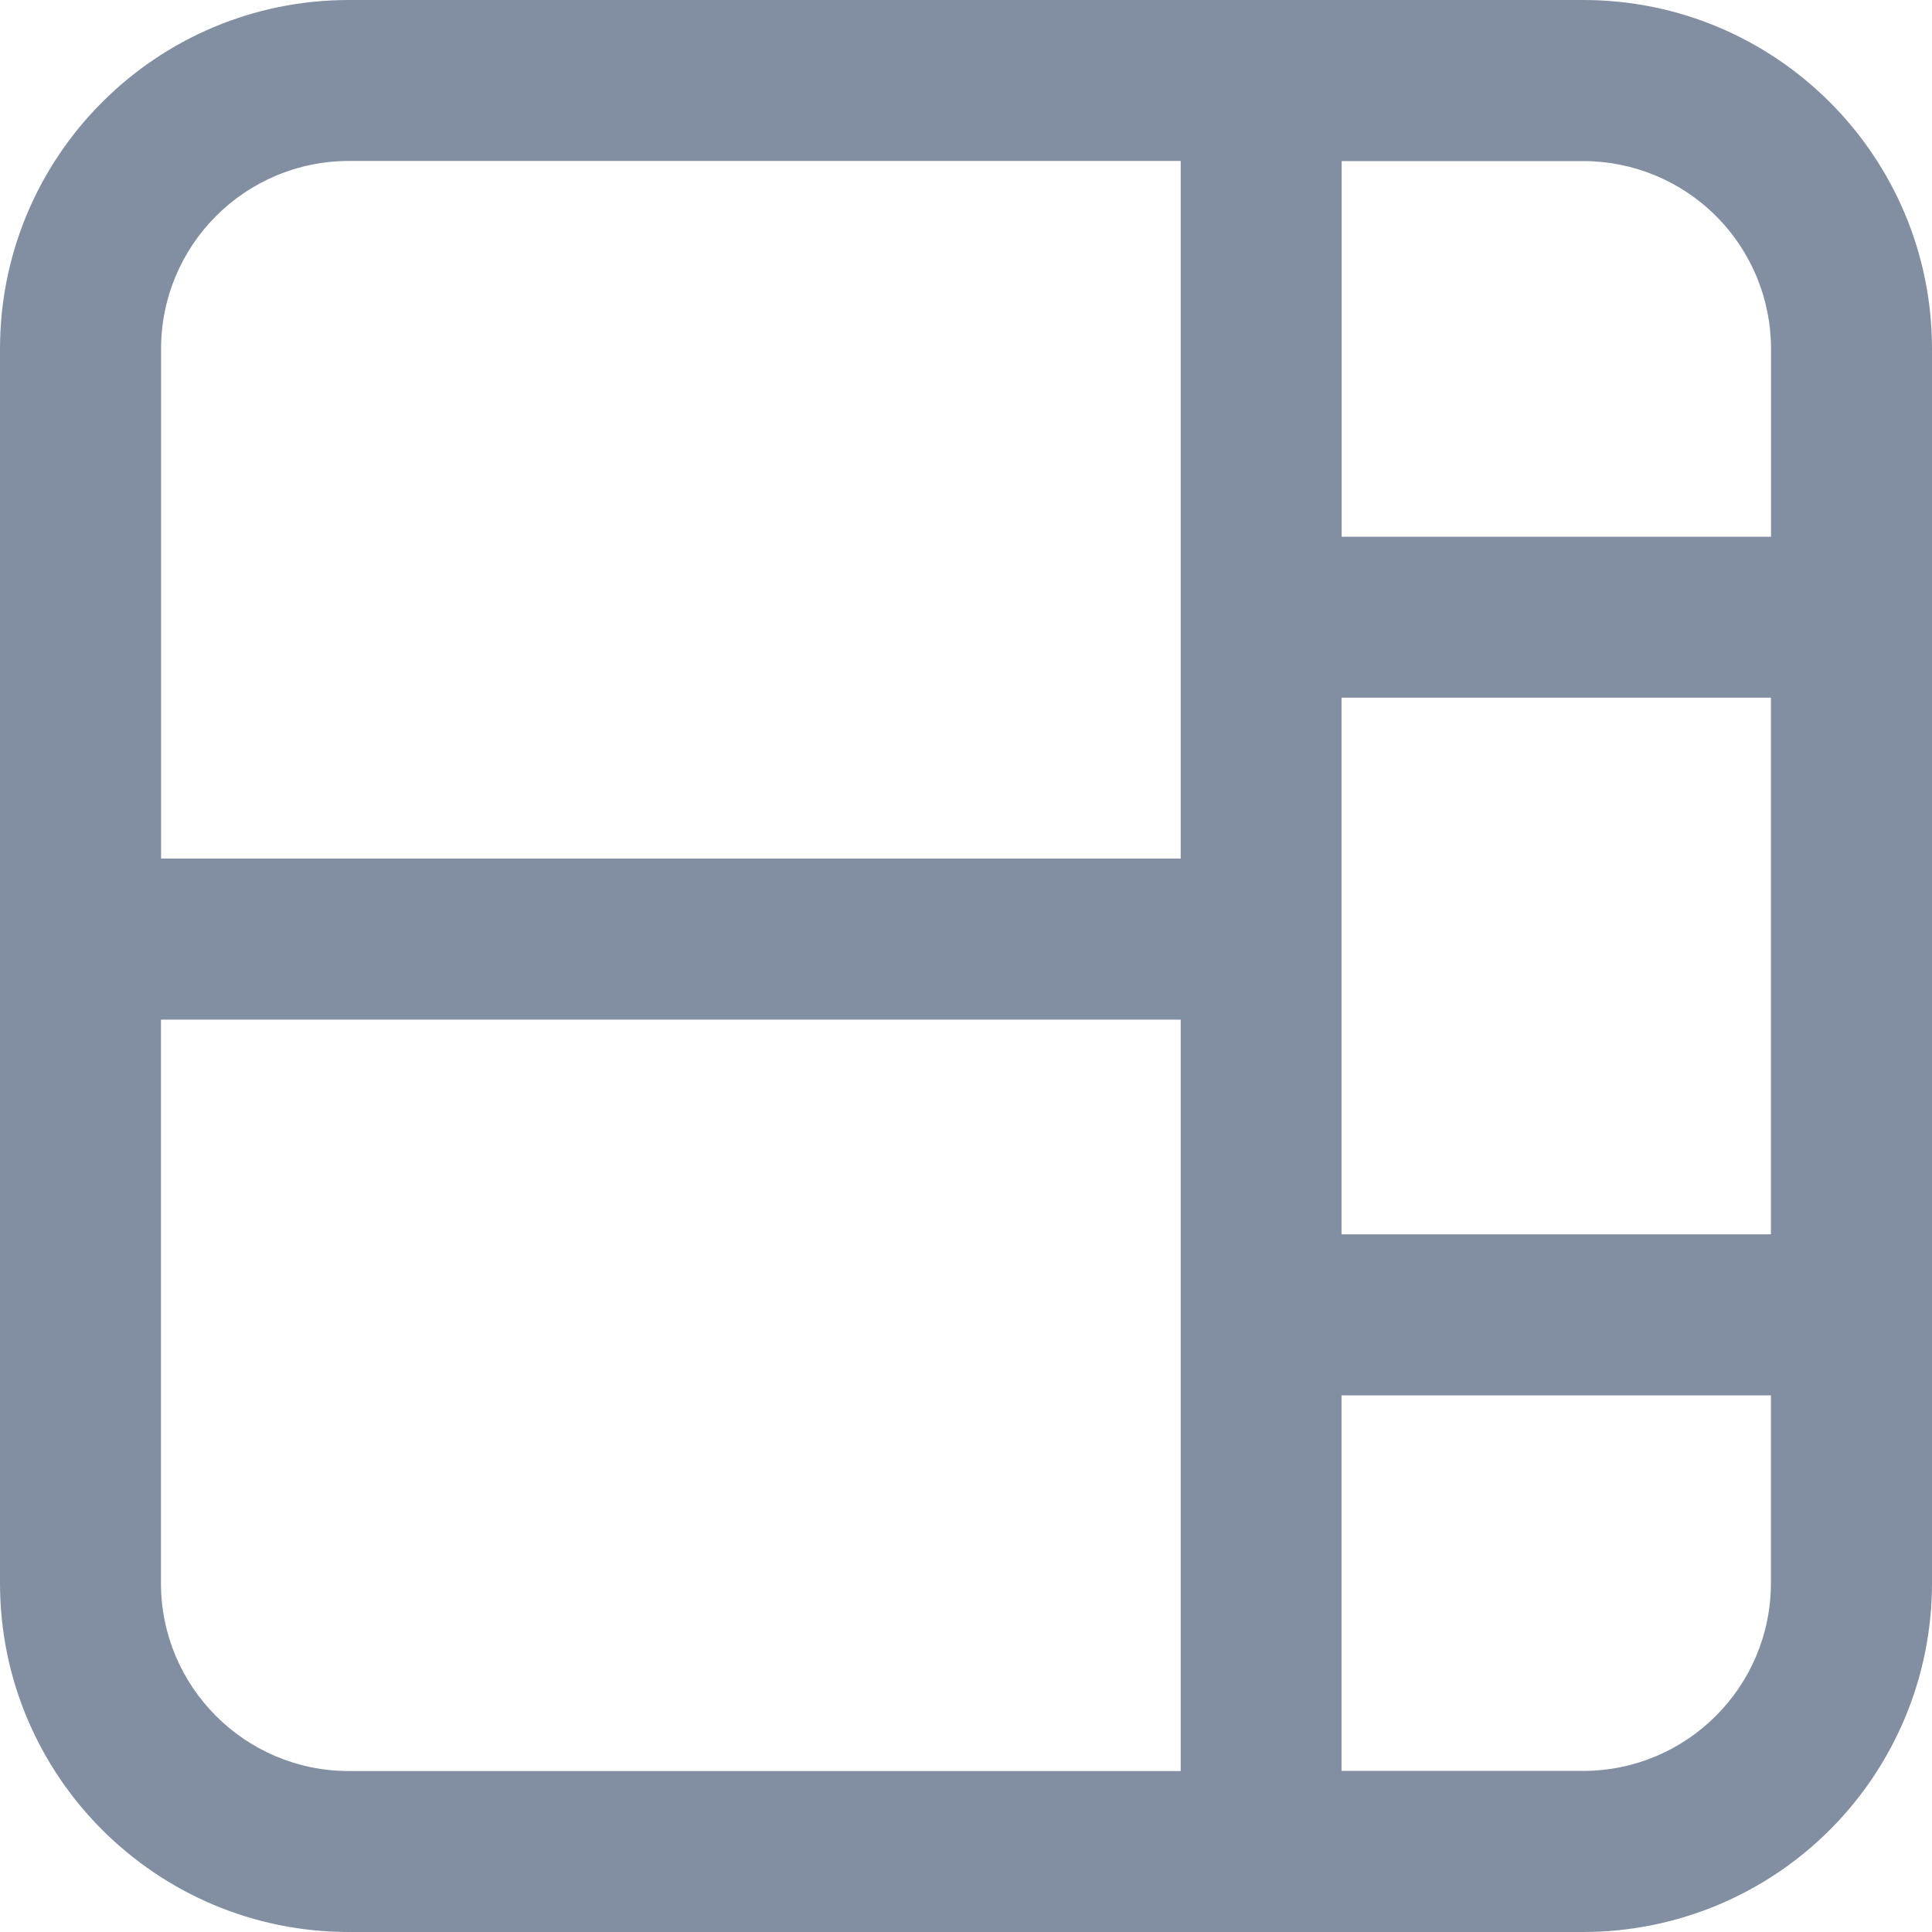
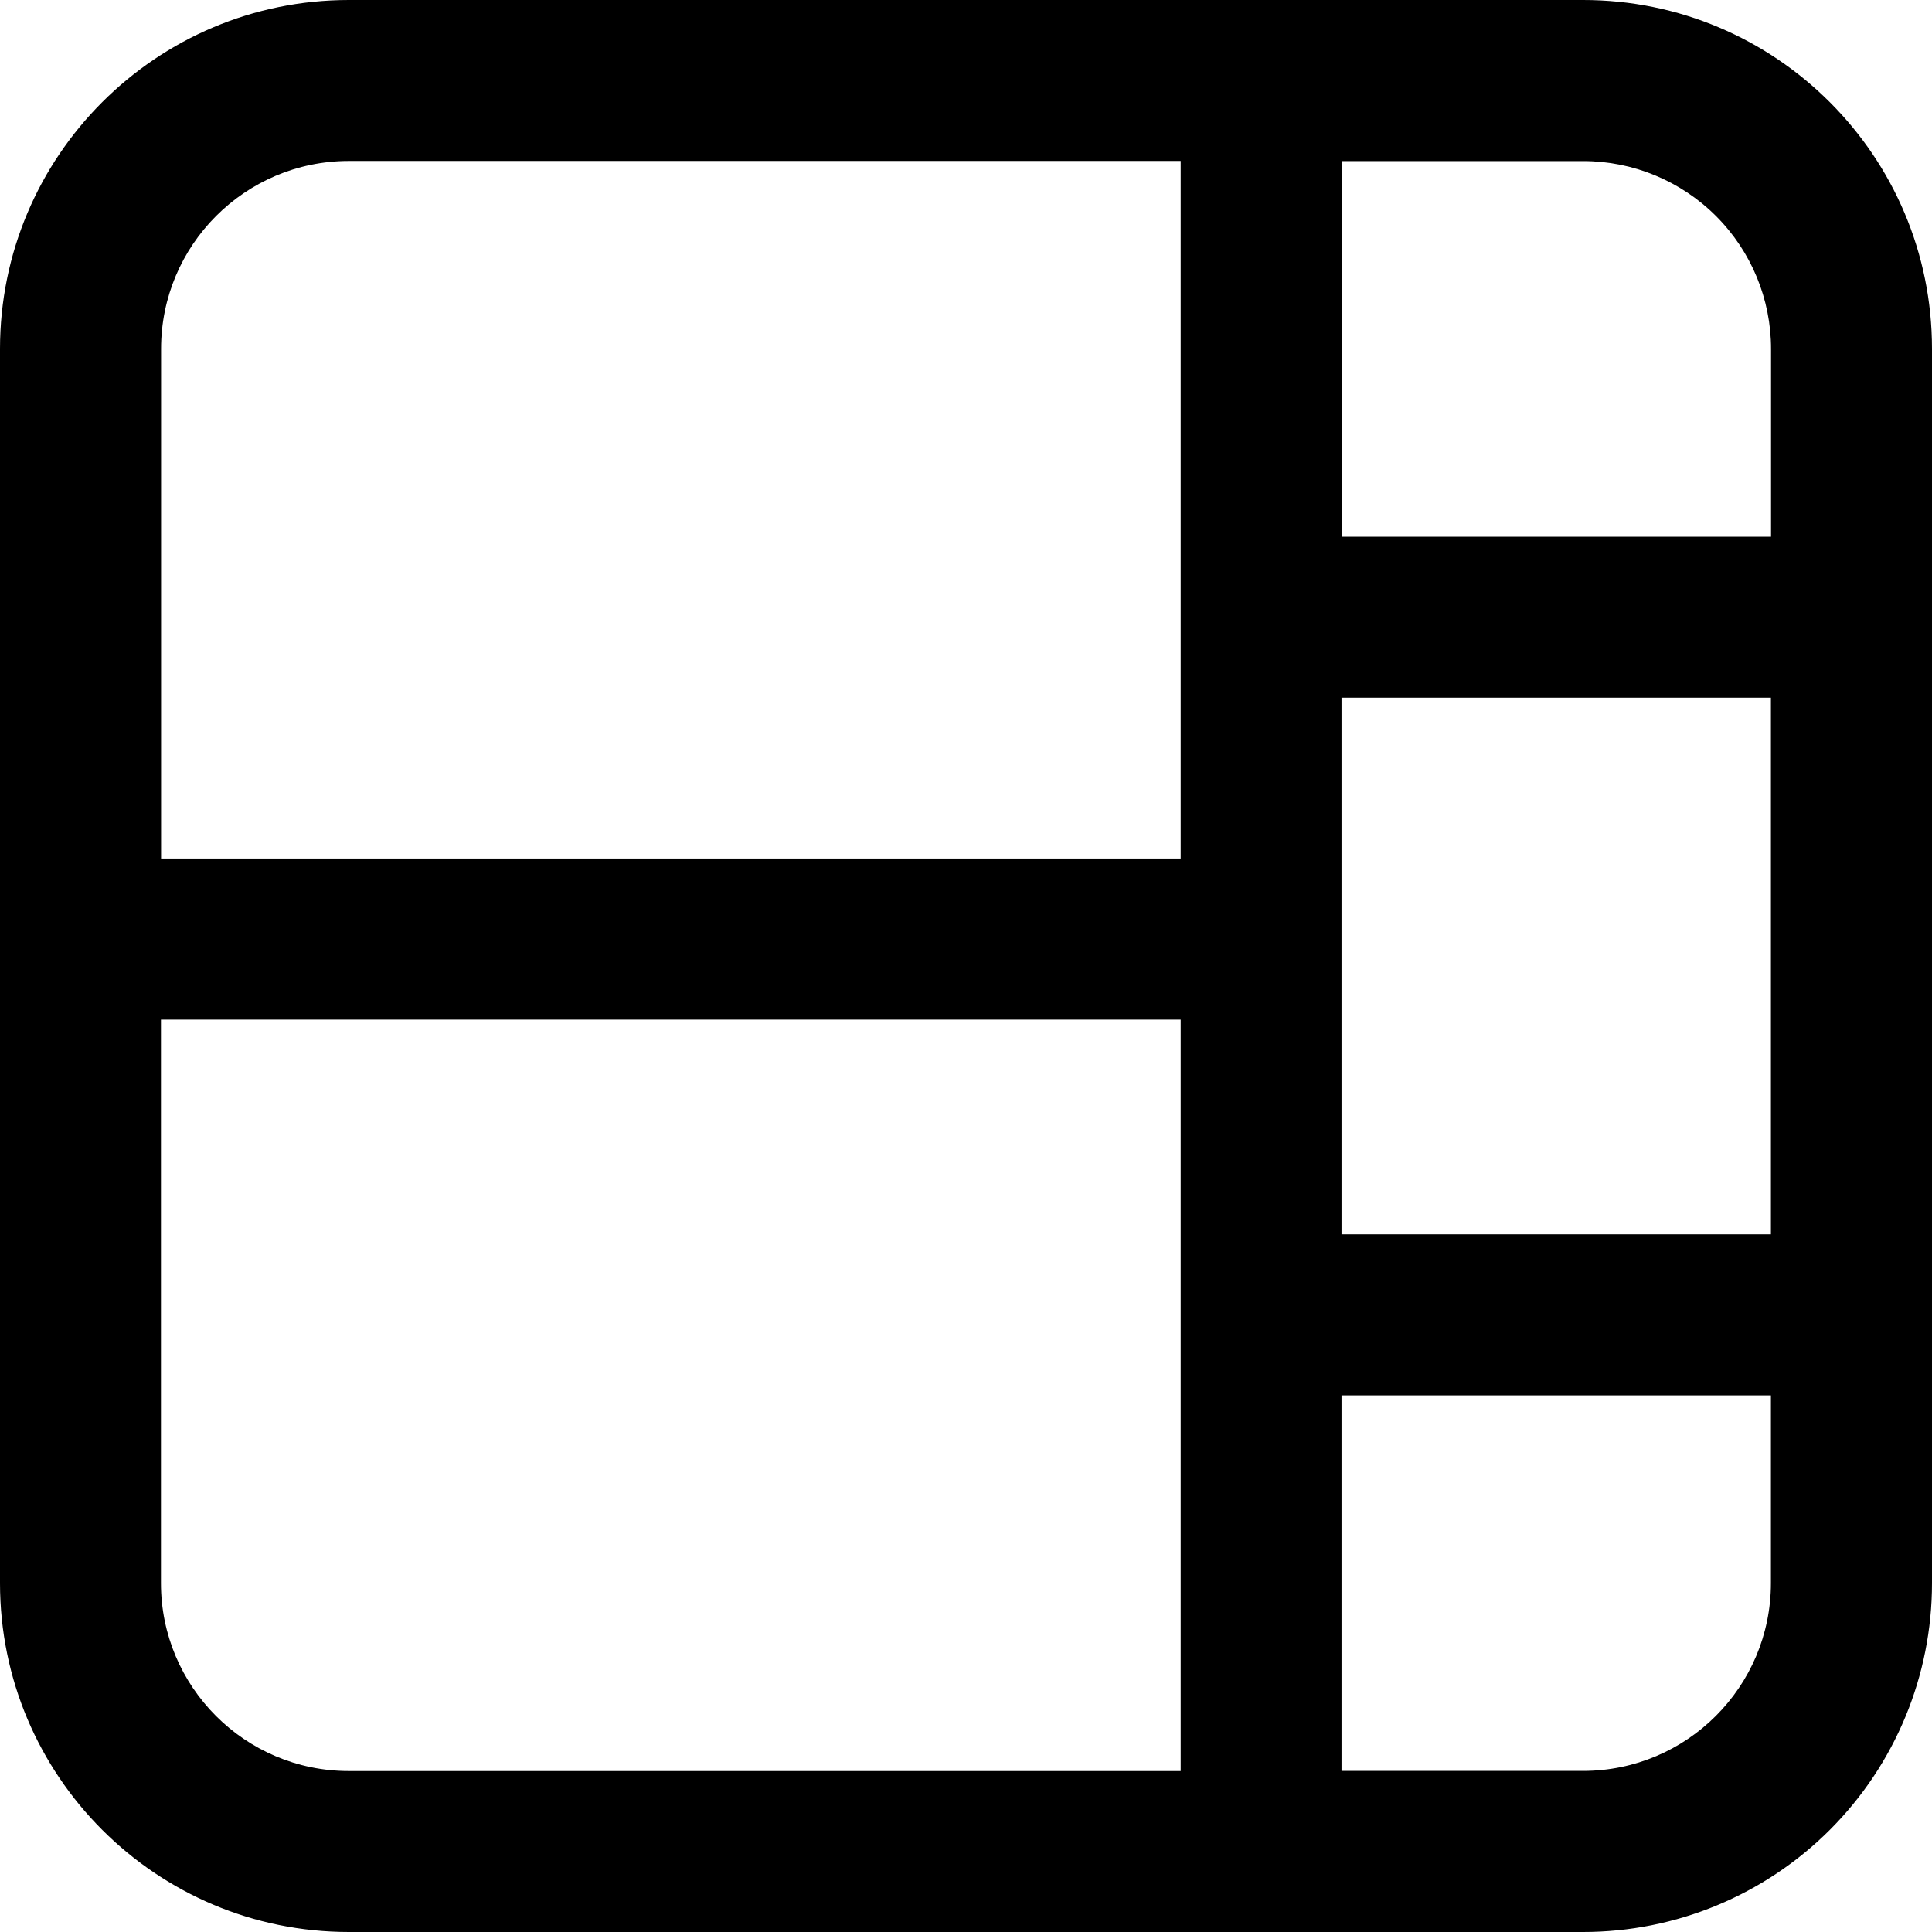
<svg xmlns="http://www.w3.org/2000/svg" width="16" height="16">
-   <path d="M0 2.889A2.889 2.889 0 0 1 2.889 0H13.11A2.889 2.889 0 0 1 16 2.889V13.11A2.888 2.888 0 0 1 13.111 16H2.89A2.889 2.889 0 0 1 0 13.111V2.89Zm1.333 5.555v4.667c0 .859.697 1.556 1.556 1.556h6.889V8.444H1.333Zm8.445-1.333V1.333h-6.89A1.556 1.556 0 0 0 1.334 2.89V7.11h8.445Zm4.889-1.333H11.11v4.444h3.556V5.778Zm0 5.778H11.11v3.11h2a1.556 1.556 0 0 0 1.556-1.555v-1.555Zm0-7.112V2.89a1.555 1.555 0 0 0-1.556-1.556h-2v3.111h3.556Z" fill="#828FA3" />
+   <path d="M0 2.889A2.889 2.889 0 0 1 2.889 0H13.11A2.889 2.889 0 0 1 16 2.889V13.11A2.888 2.888 0 0 1 13.111 16H2.89A2.889 2.889 0 0 1 0 13.111V2.89Zm1.333 5.555v4.667c0 .859.697 1.556 1.556 1.556h6.889V8.444H1.333Zm8.445-1.333V1.333h-6.89A1.556 1.556 0 0 0 1.334 2.89V7.11h8.445Zm4.889-1.333H11.11v4.444h3.556V5.778Zm0 5.778H11.11v3.11h2a1.556 1.556 0 0 0 1.556-1.555v-1.555Zm0-7.112V2.89a1.555 1.555 0 0 0-1.556-1.556h-2v3.111h3.556Z" fill="currentColor" />
</svg>
